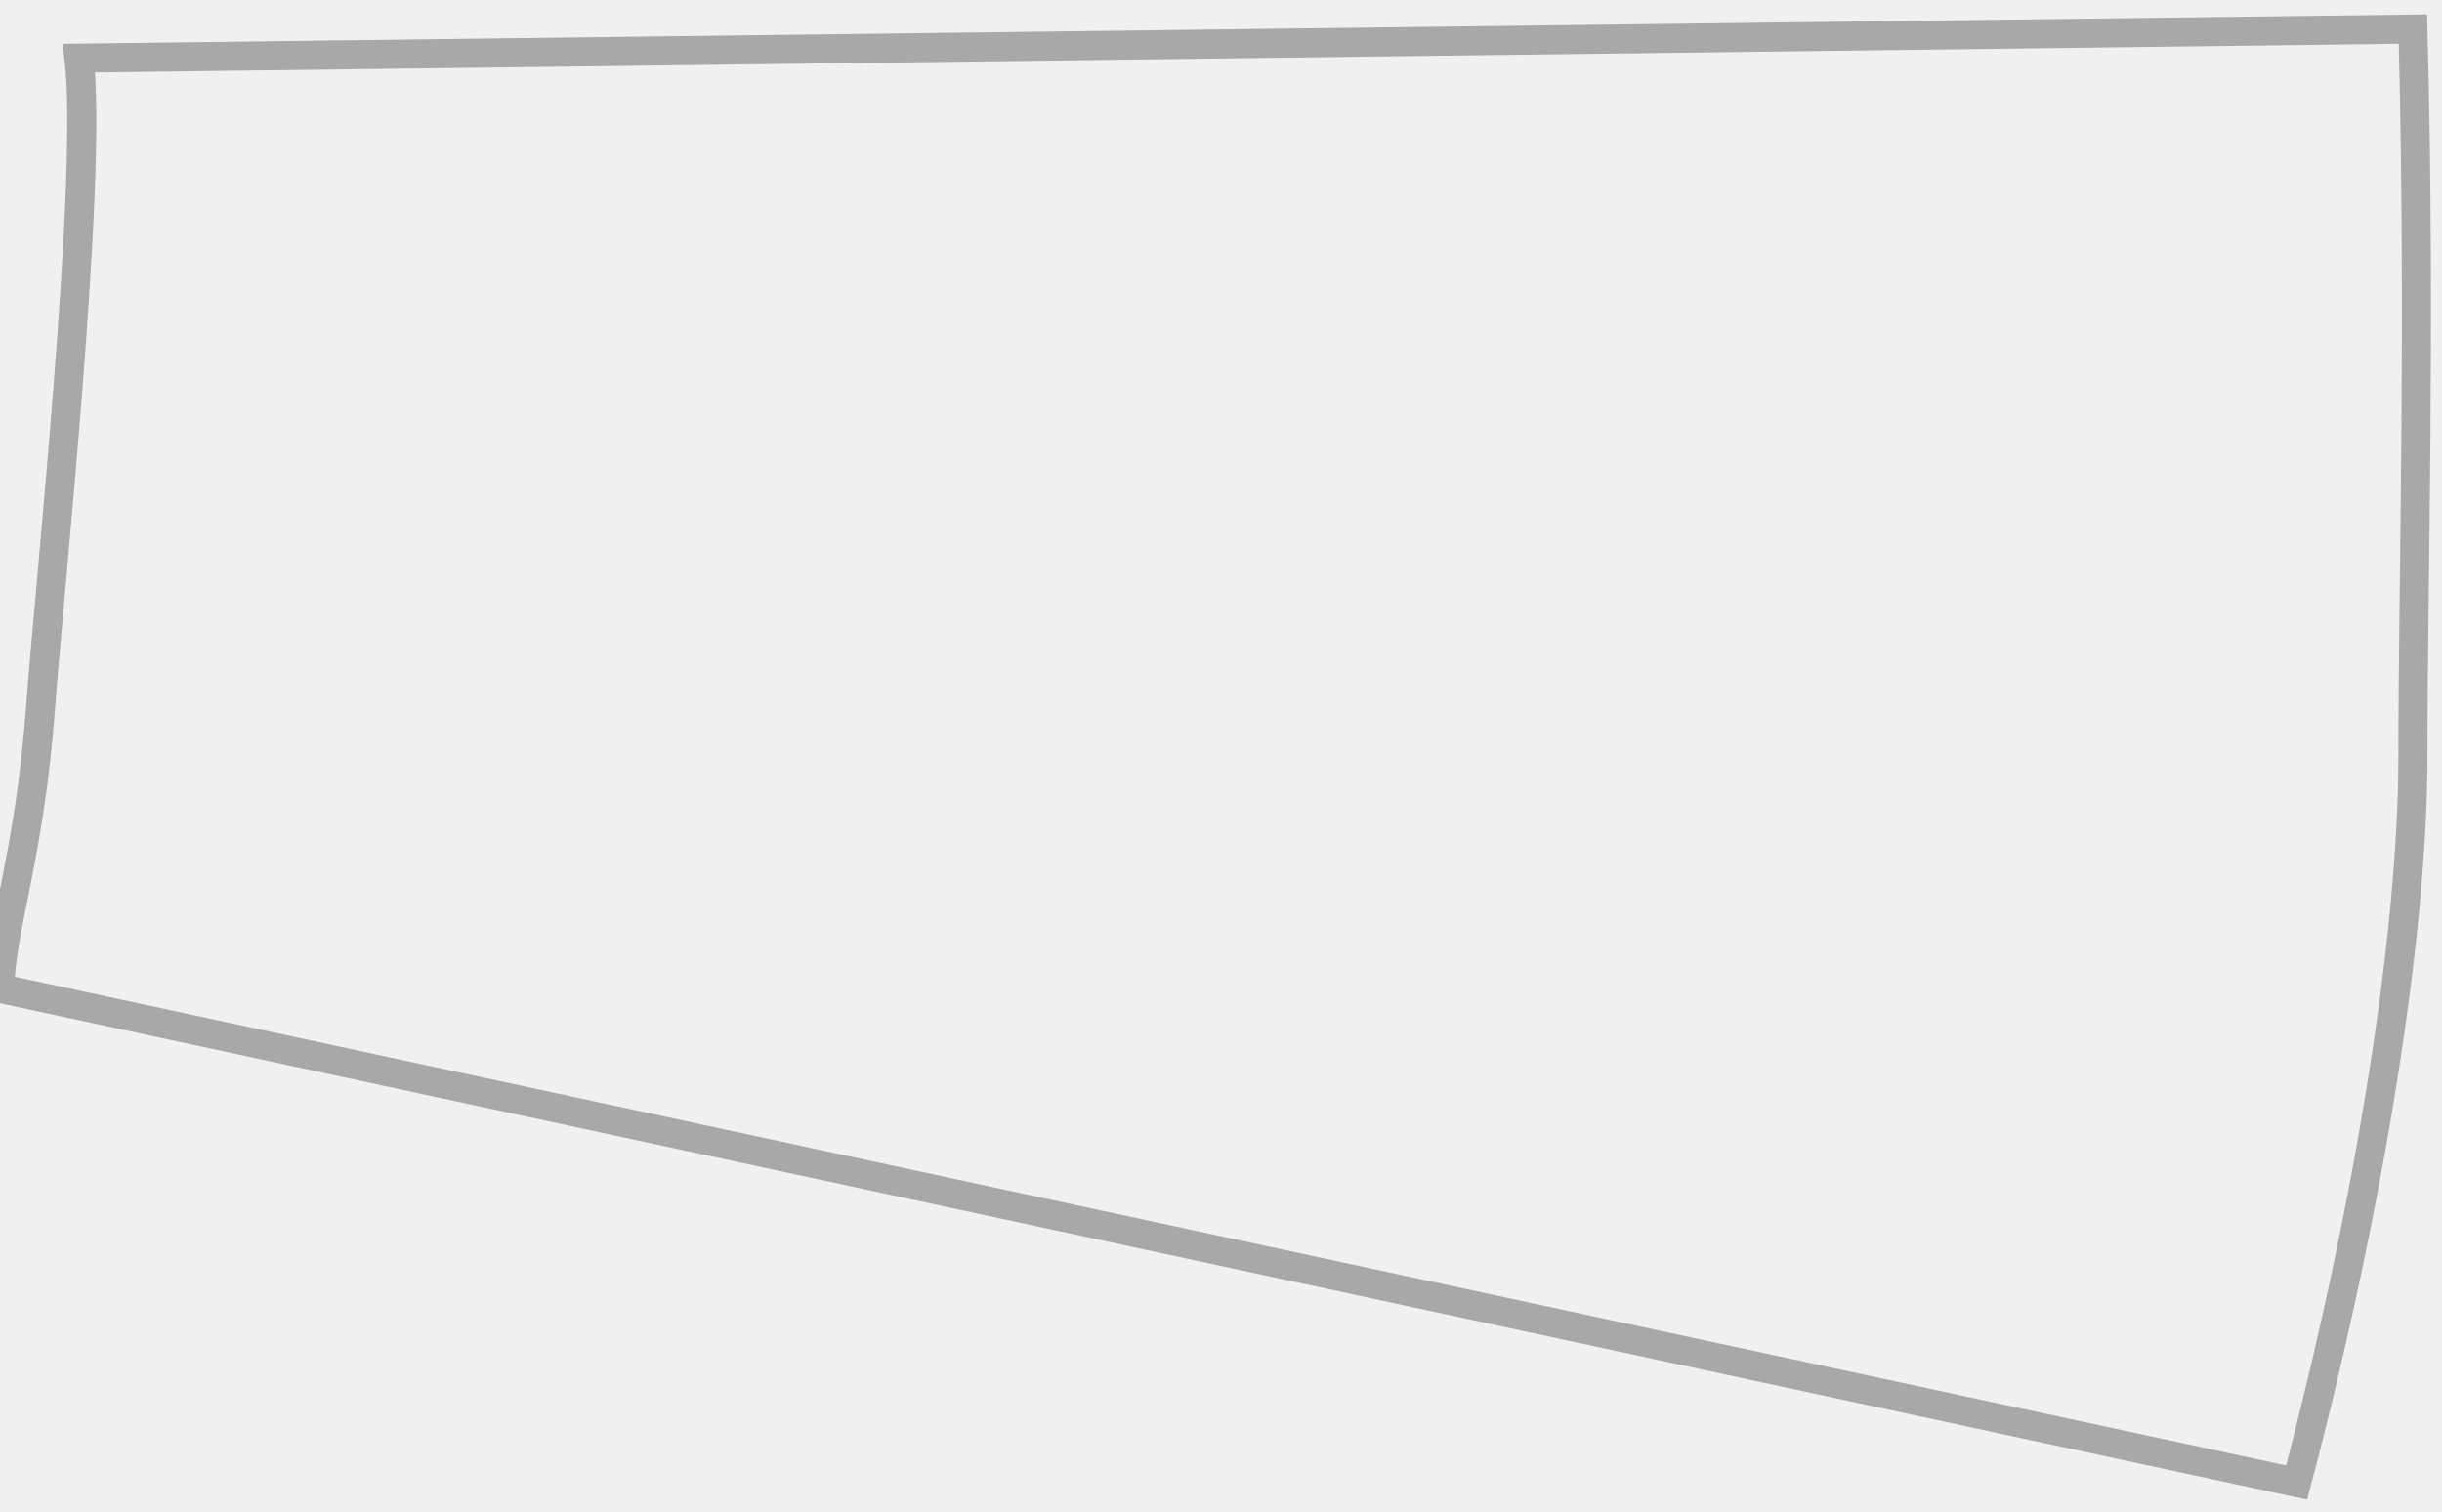
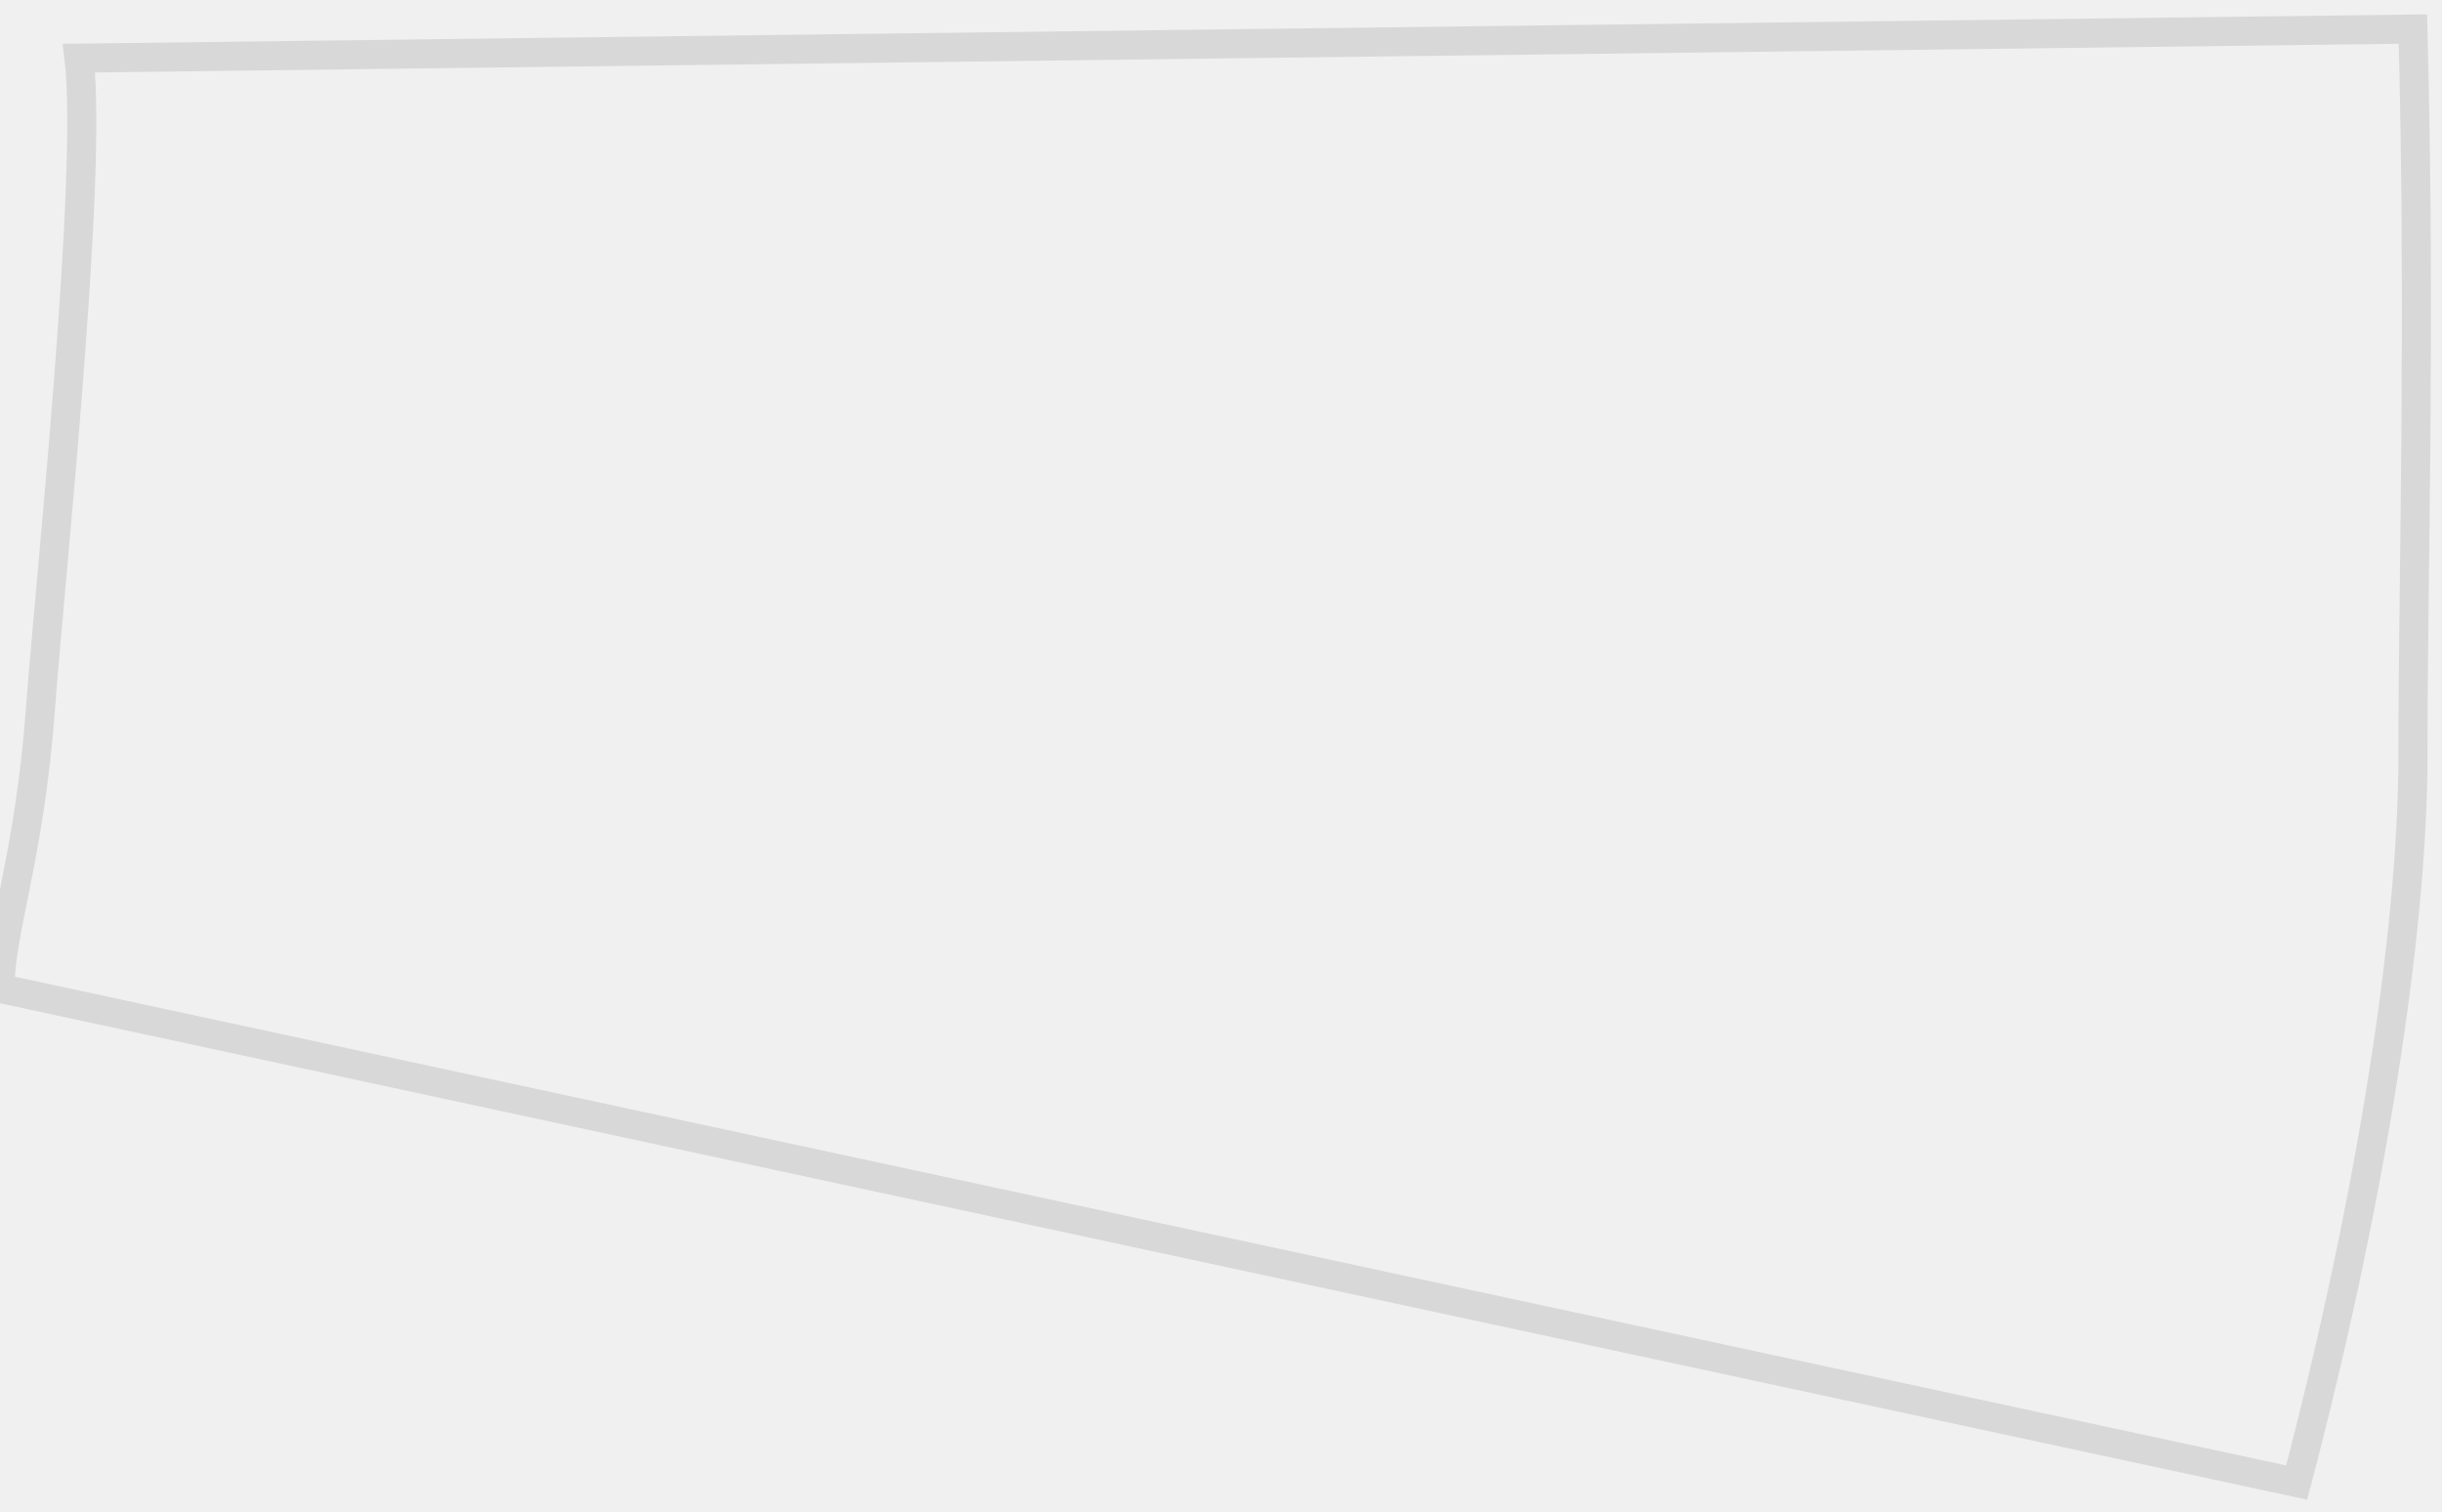
<svg xmlns="http://www.w3.org/2000/svg" width="42" height="26" viewBox="0 0 42 26" fill="none">
-   <path d="M39.5 25.5C40.772 20.664 41.5 16.041 41.5 13C41.5 10 41.635 5.597 41.5 0.5L1.359 1C1.602 3.037 0.844 10.165 0.698 12.164C0.508 14.755 1.99786e-09 16 -3.43834e-07 17L39.5 25.5Z" stroke="black" stroke-opacity="0.3" stroke-width="0.5" />
+   <path d="M39.5 25.5C40.772 20.664 41.5 16.041 41.5 13C41.5 10 41.635 5.597 41.5 0.5L1.359 1C1.602 3.037 0.844 10.165 0.698 12.164C0.508 14.755 1.99786e-09 16 -3.43834e-07 17L39.5 25.5Z" fill="white" fill-opacity="0" stroke="black" stroke-opacity="0.1" stroke-width="0.5" />
</svg>
